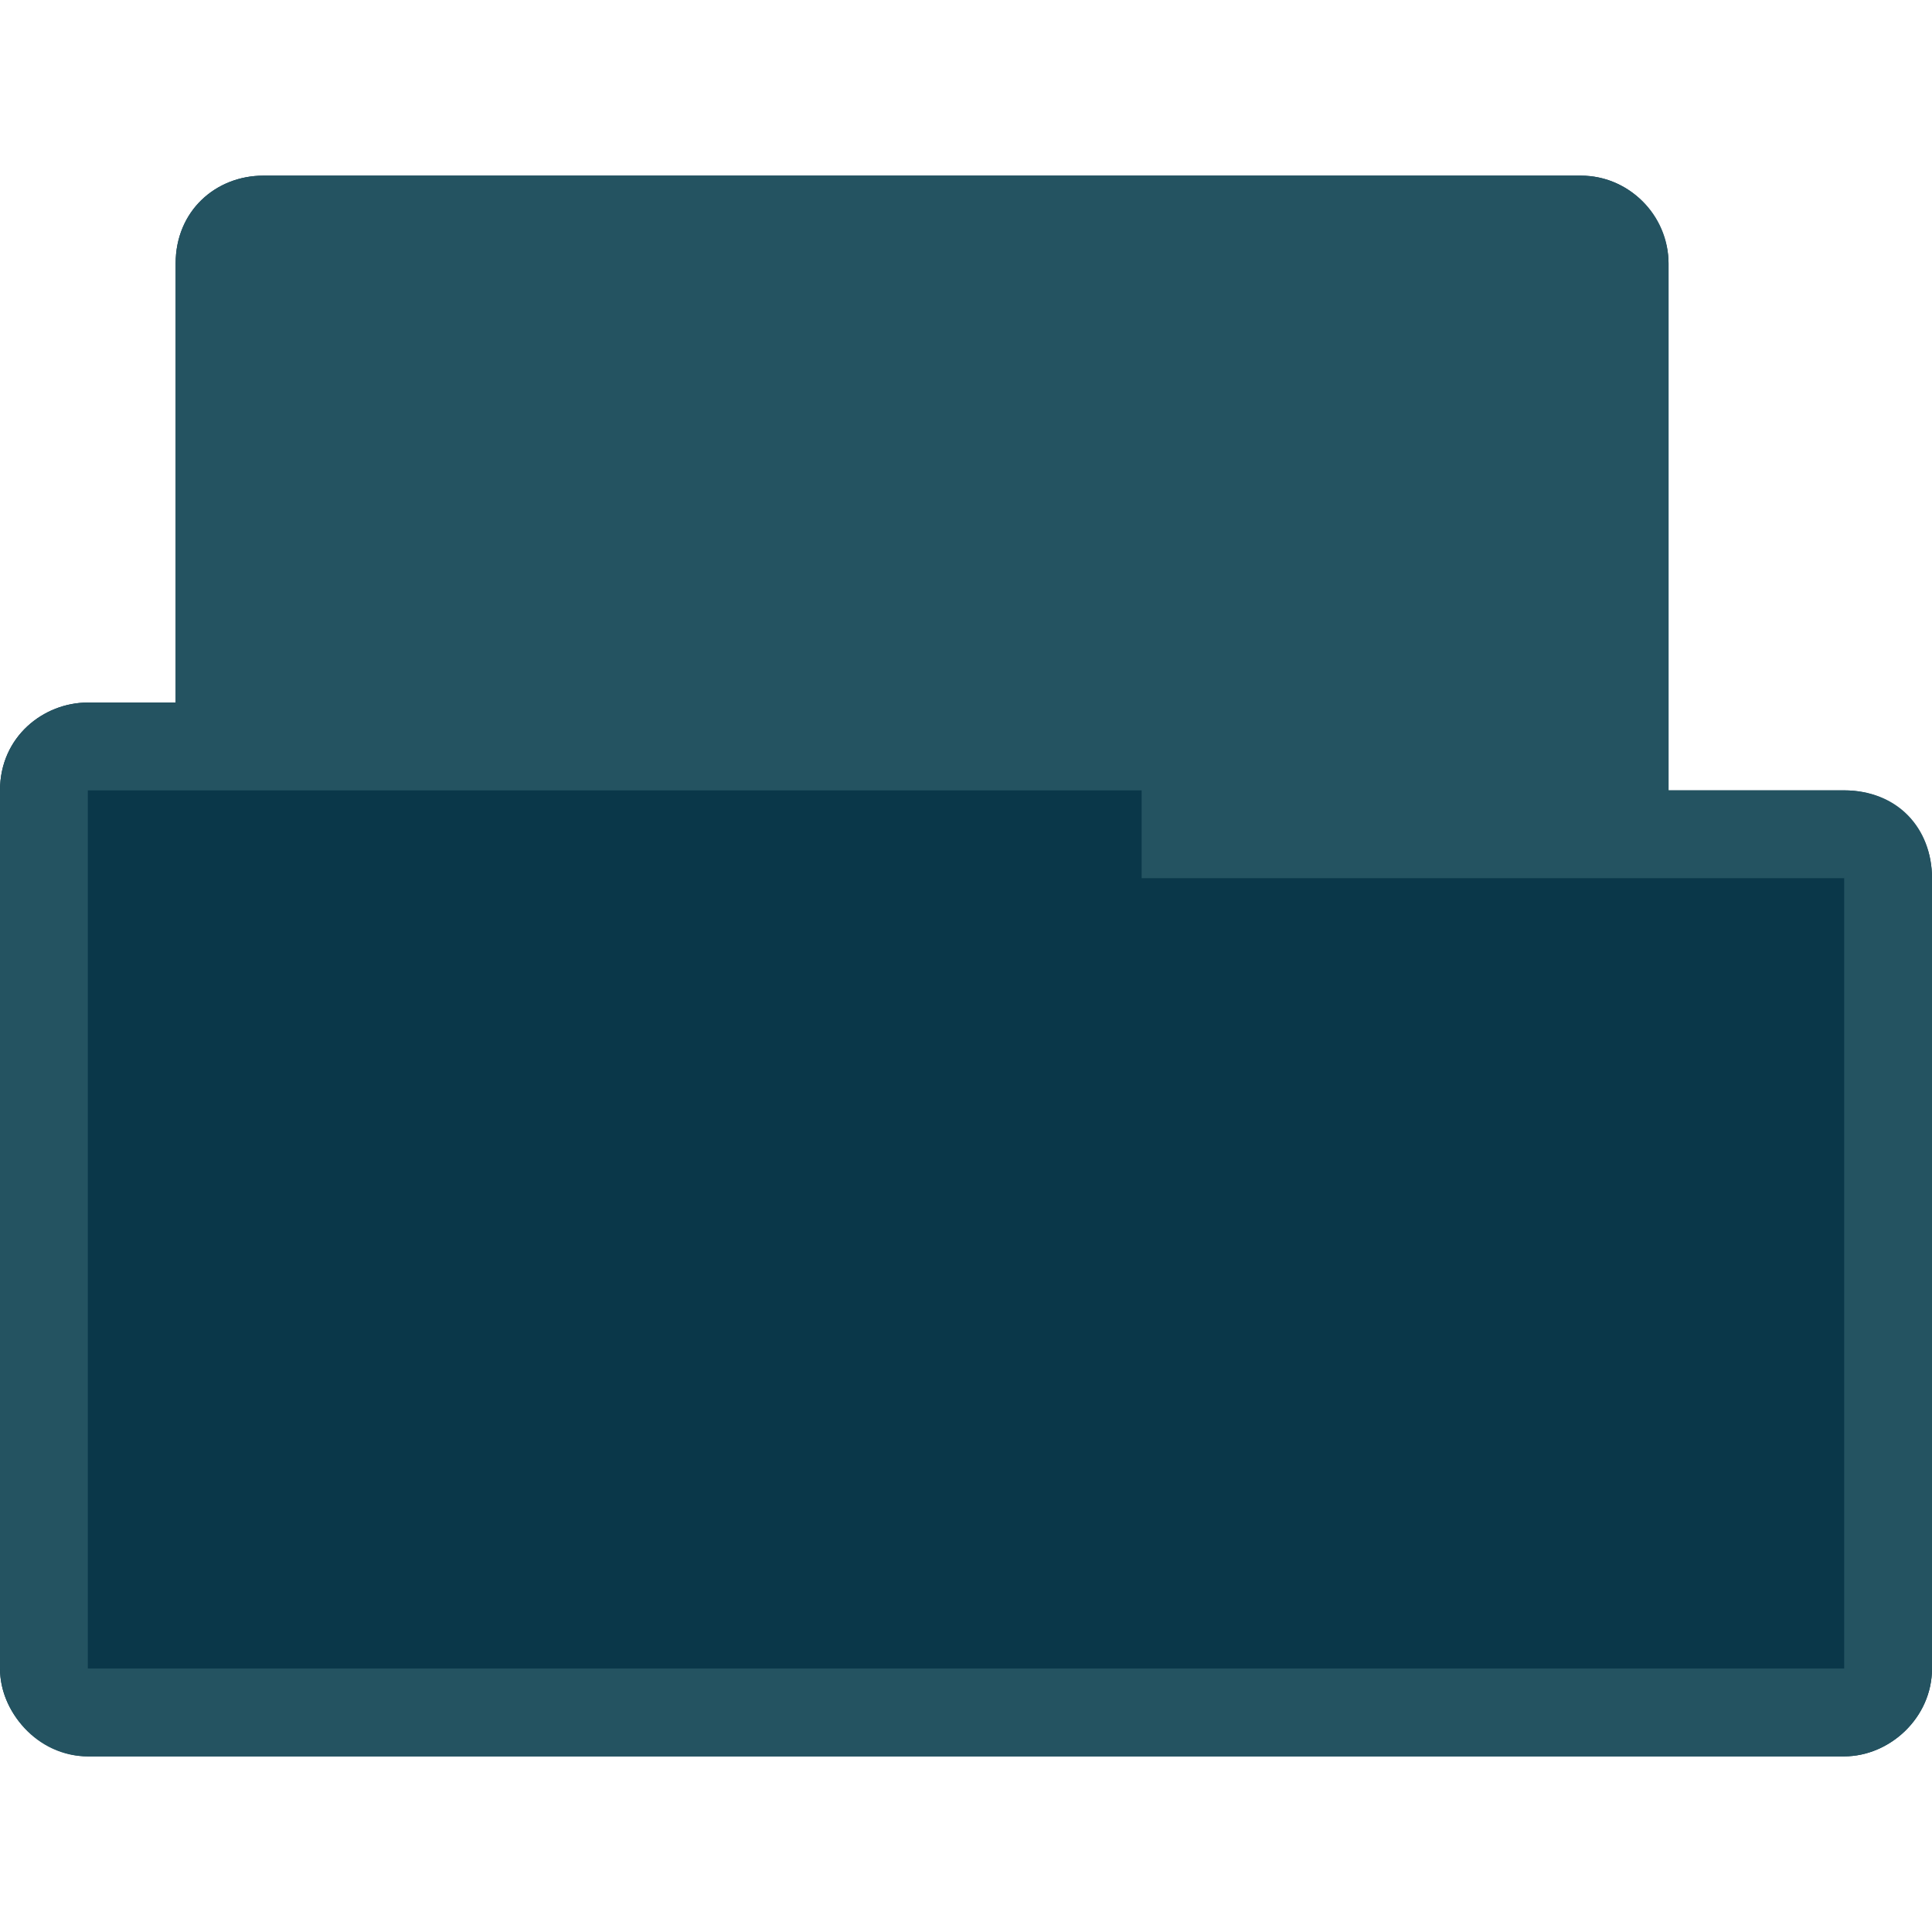
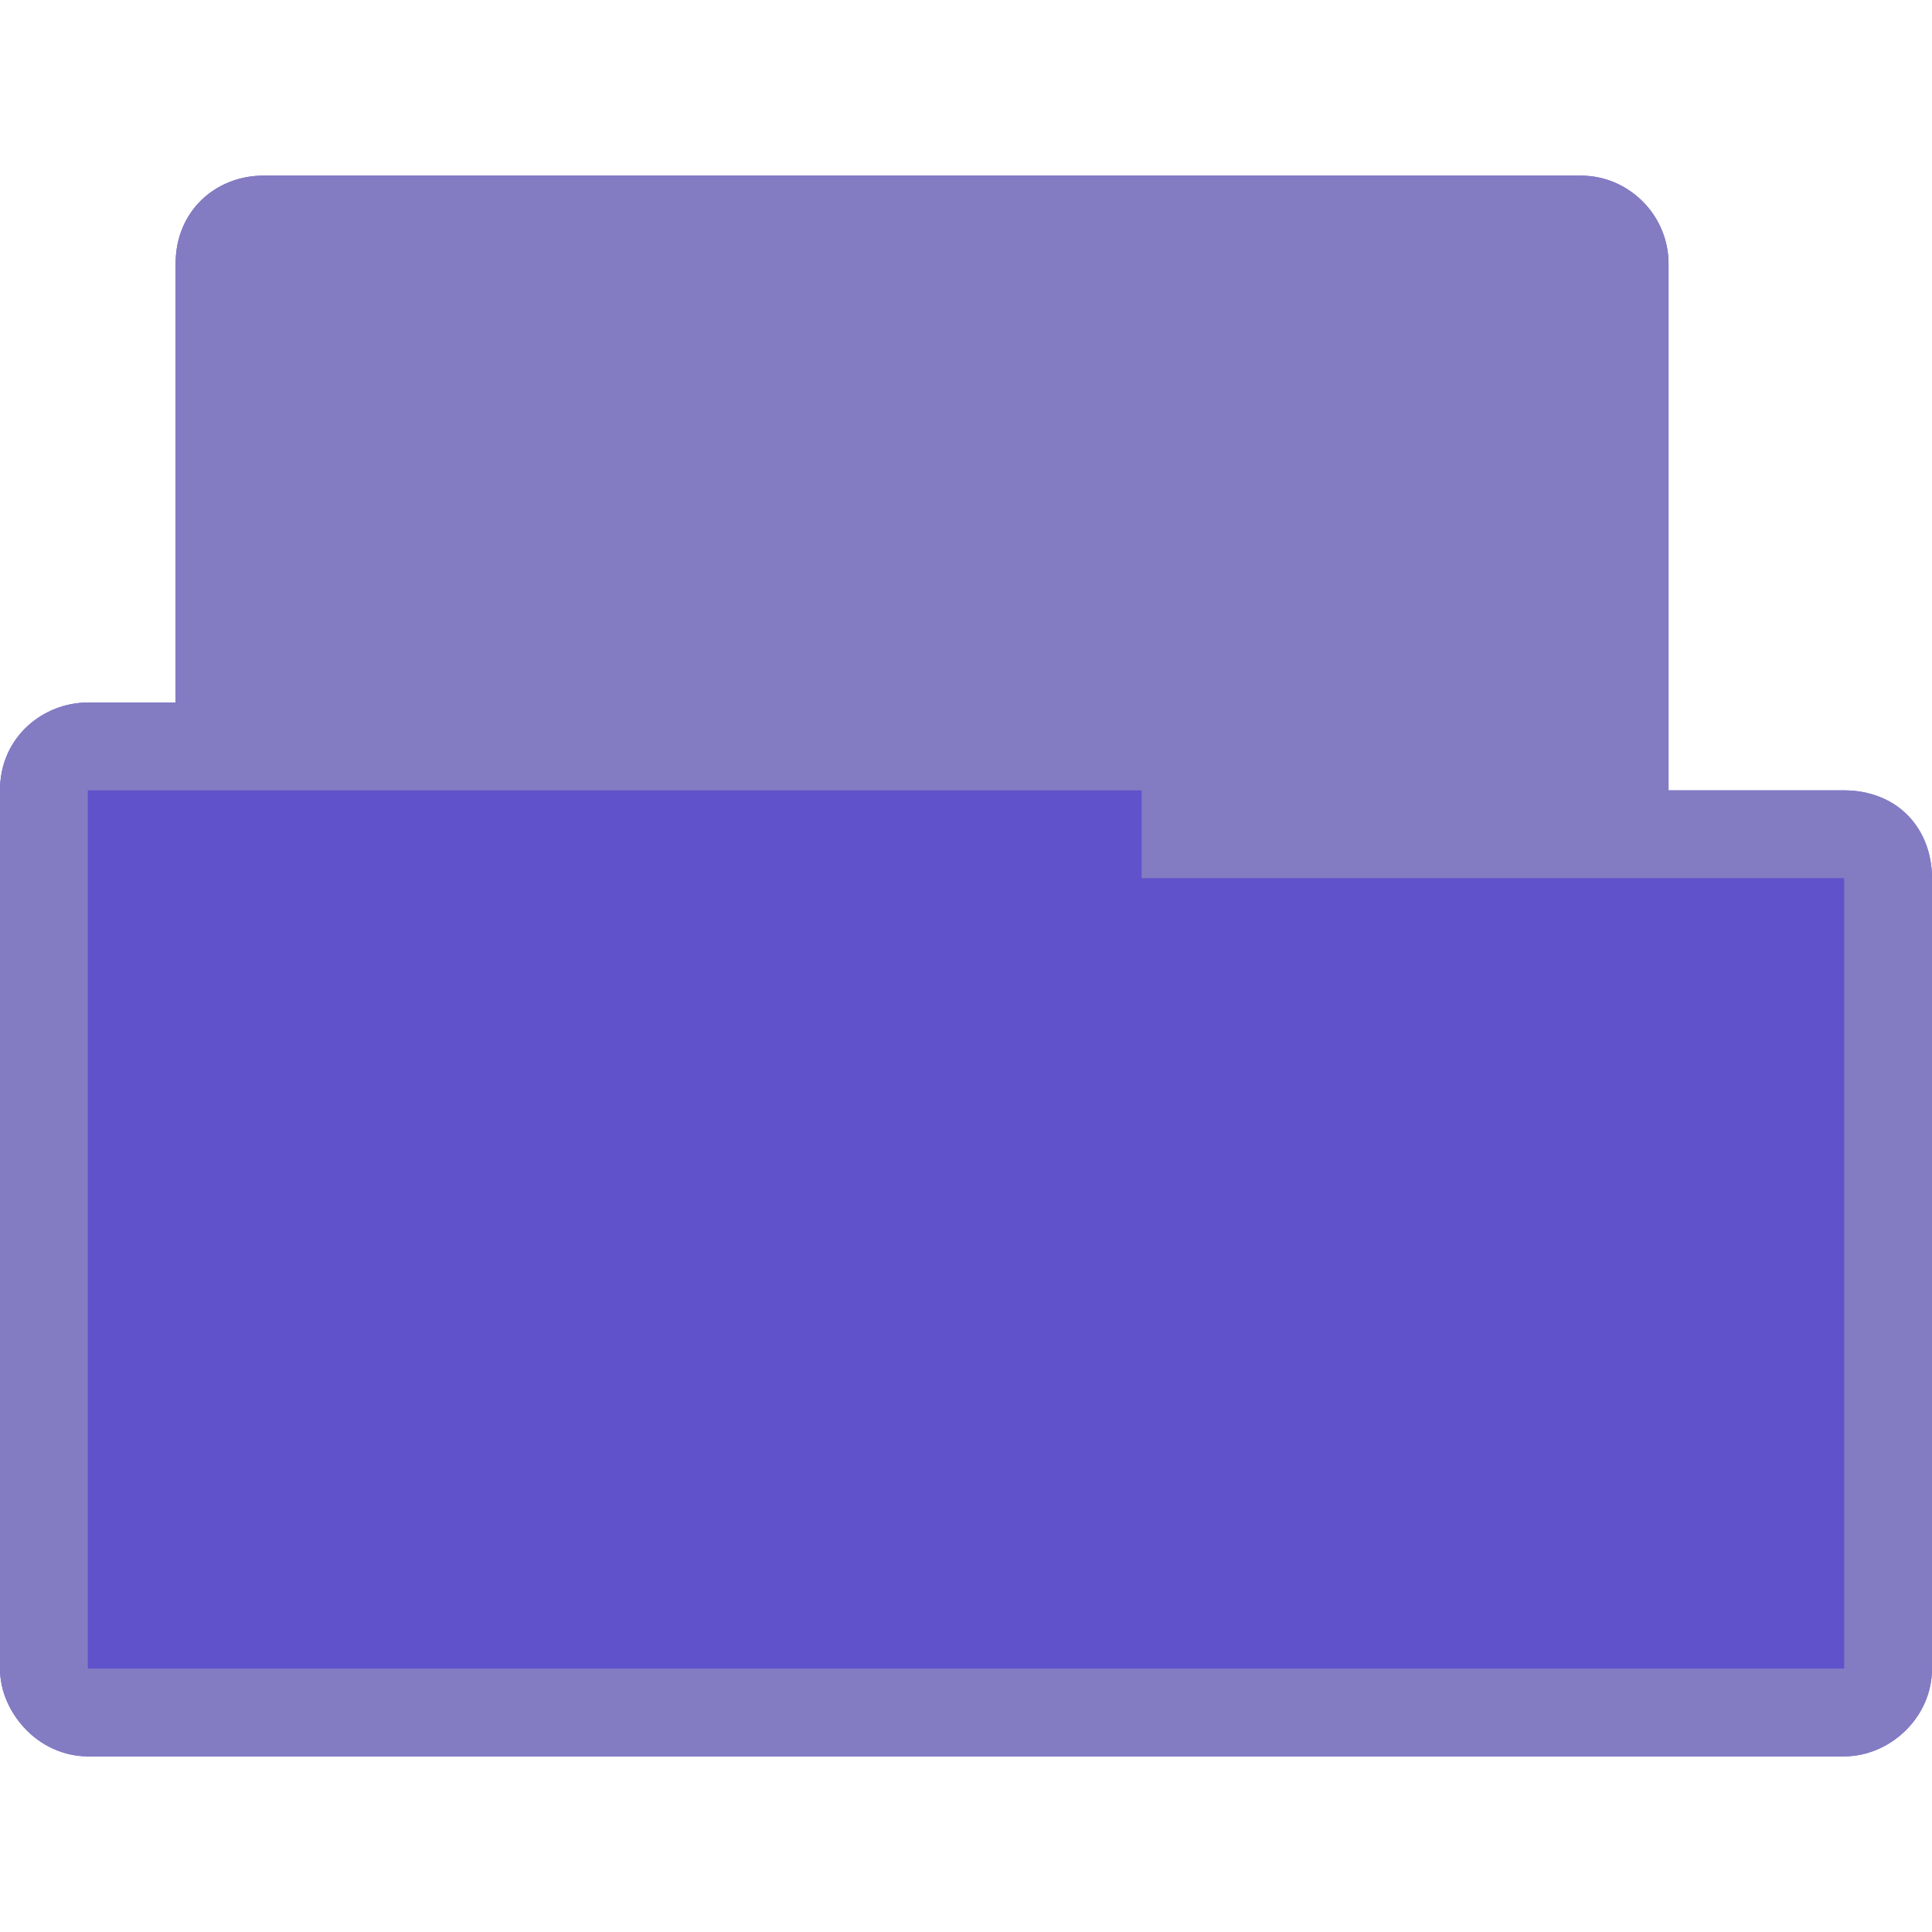
<svg xmlns="http://www.w3.org/2000/svg" viewBox="0 0 22 22">
-   <path d="m 3 2 c -0.547 0 -1 0.41 -1 1 l 0 5 -1 0 c -0.502 0 -1 0.385 -1 1 0 4.594 0 5.406 0 10 0 0.546 0.493 1 1 1 l 20 0 c 0.516 0 1 -0.437 1 -1 l 0 -9 c 0 -0.577 -0.423 -1 -1 -1 l -2 0 0 -6 c 0 -0.487 -0.402 -1 -1 -1 z" style="visibility:visible;fill:#0a3749;fill-opacity:1;stroke:none;display:inline;color:#d3ebe9;fill-rule:nonzero" />
-   <path d="m 3 2 c -0.544 0 -1 0.399 -1 1 l 0 5 -1 0 c -0.507 0 -1 0.396 -1 1 c 0 4.594 0 5.406 0 10 0 0.487 0.419 1 1 1 l 20 0 c 0.521 0 1 -0.443 1 -1 l 0 -9 c 0 -0.573 -0.394 -1 -1 -1 l -2 0 l 0 -6 c 0 -0.559 -0.457 -1 -1 -1 z m 10 7 0 1 8 0 0 9 l -20 0 0 -10 z" style="visibility:visible;fill:#245361;fill-opacity:1;stroke:none;display:inline;color:#d3ebe9;fill-rule:nonzero" />
+   <path d="m 3 2 c -0.547 0 -1 0.41 -1 1 l 0 5 -1 0 c -0.502 0 -1 0.385 -1 1 0 4.594 0 5.406 0 10 0 0.546 0.493 1 1 1 l 20 0 c 0.516 0 1 -0.437 1 -1 l 0 -9 c 0 -0.577 -0.423 -1 -1 -1 l -2 0 0 -6 c 0 -0.487 -0.402 -1 -1 -1 z" style="visibility:visible;fill:#5f52cb;fill-opacity:1;stroke:none;display:inline;color:#12afaf;fill-rule:nonzero" />
+   <path d="m 3 2 c -0.544 0 -1 0.399 -1 1 l 0 5 -1 0 c -0.507 0 -1 0.396 -1 1 c 0 4.594 0 5.406 0 10 0 0.487 0.419 1 1 1 l 20 0 c 0.521 0 1 -0.443 1 -1 l 0 -9 c 0 -0.573 -0.394 -1 -1 -1 l -2 0 l 0 -6 c 0 -0.559 -0.457 -1 -1 -1 z m 10 7 0 1 8 0 0 9 l -20 0 0 -10 z" style="visibility:visible;fill:#837cc3;fill-opacity:1;stroke:none;display:inline;color:#12afaf;fill-rule:nonzero" />
</svg>
